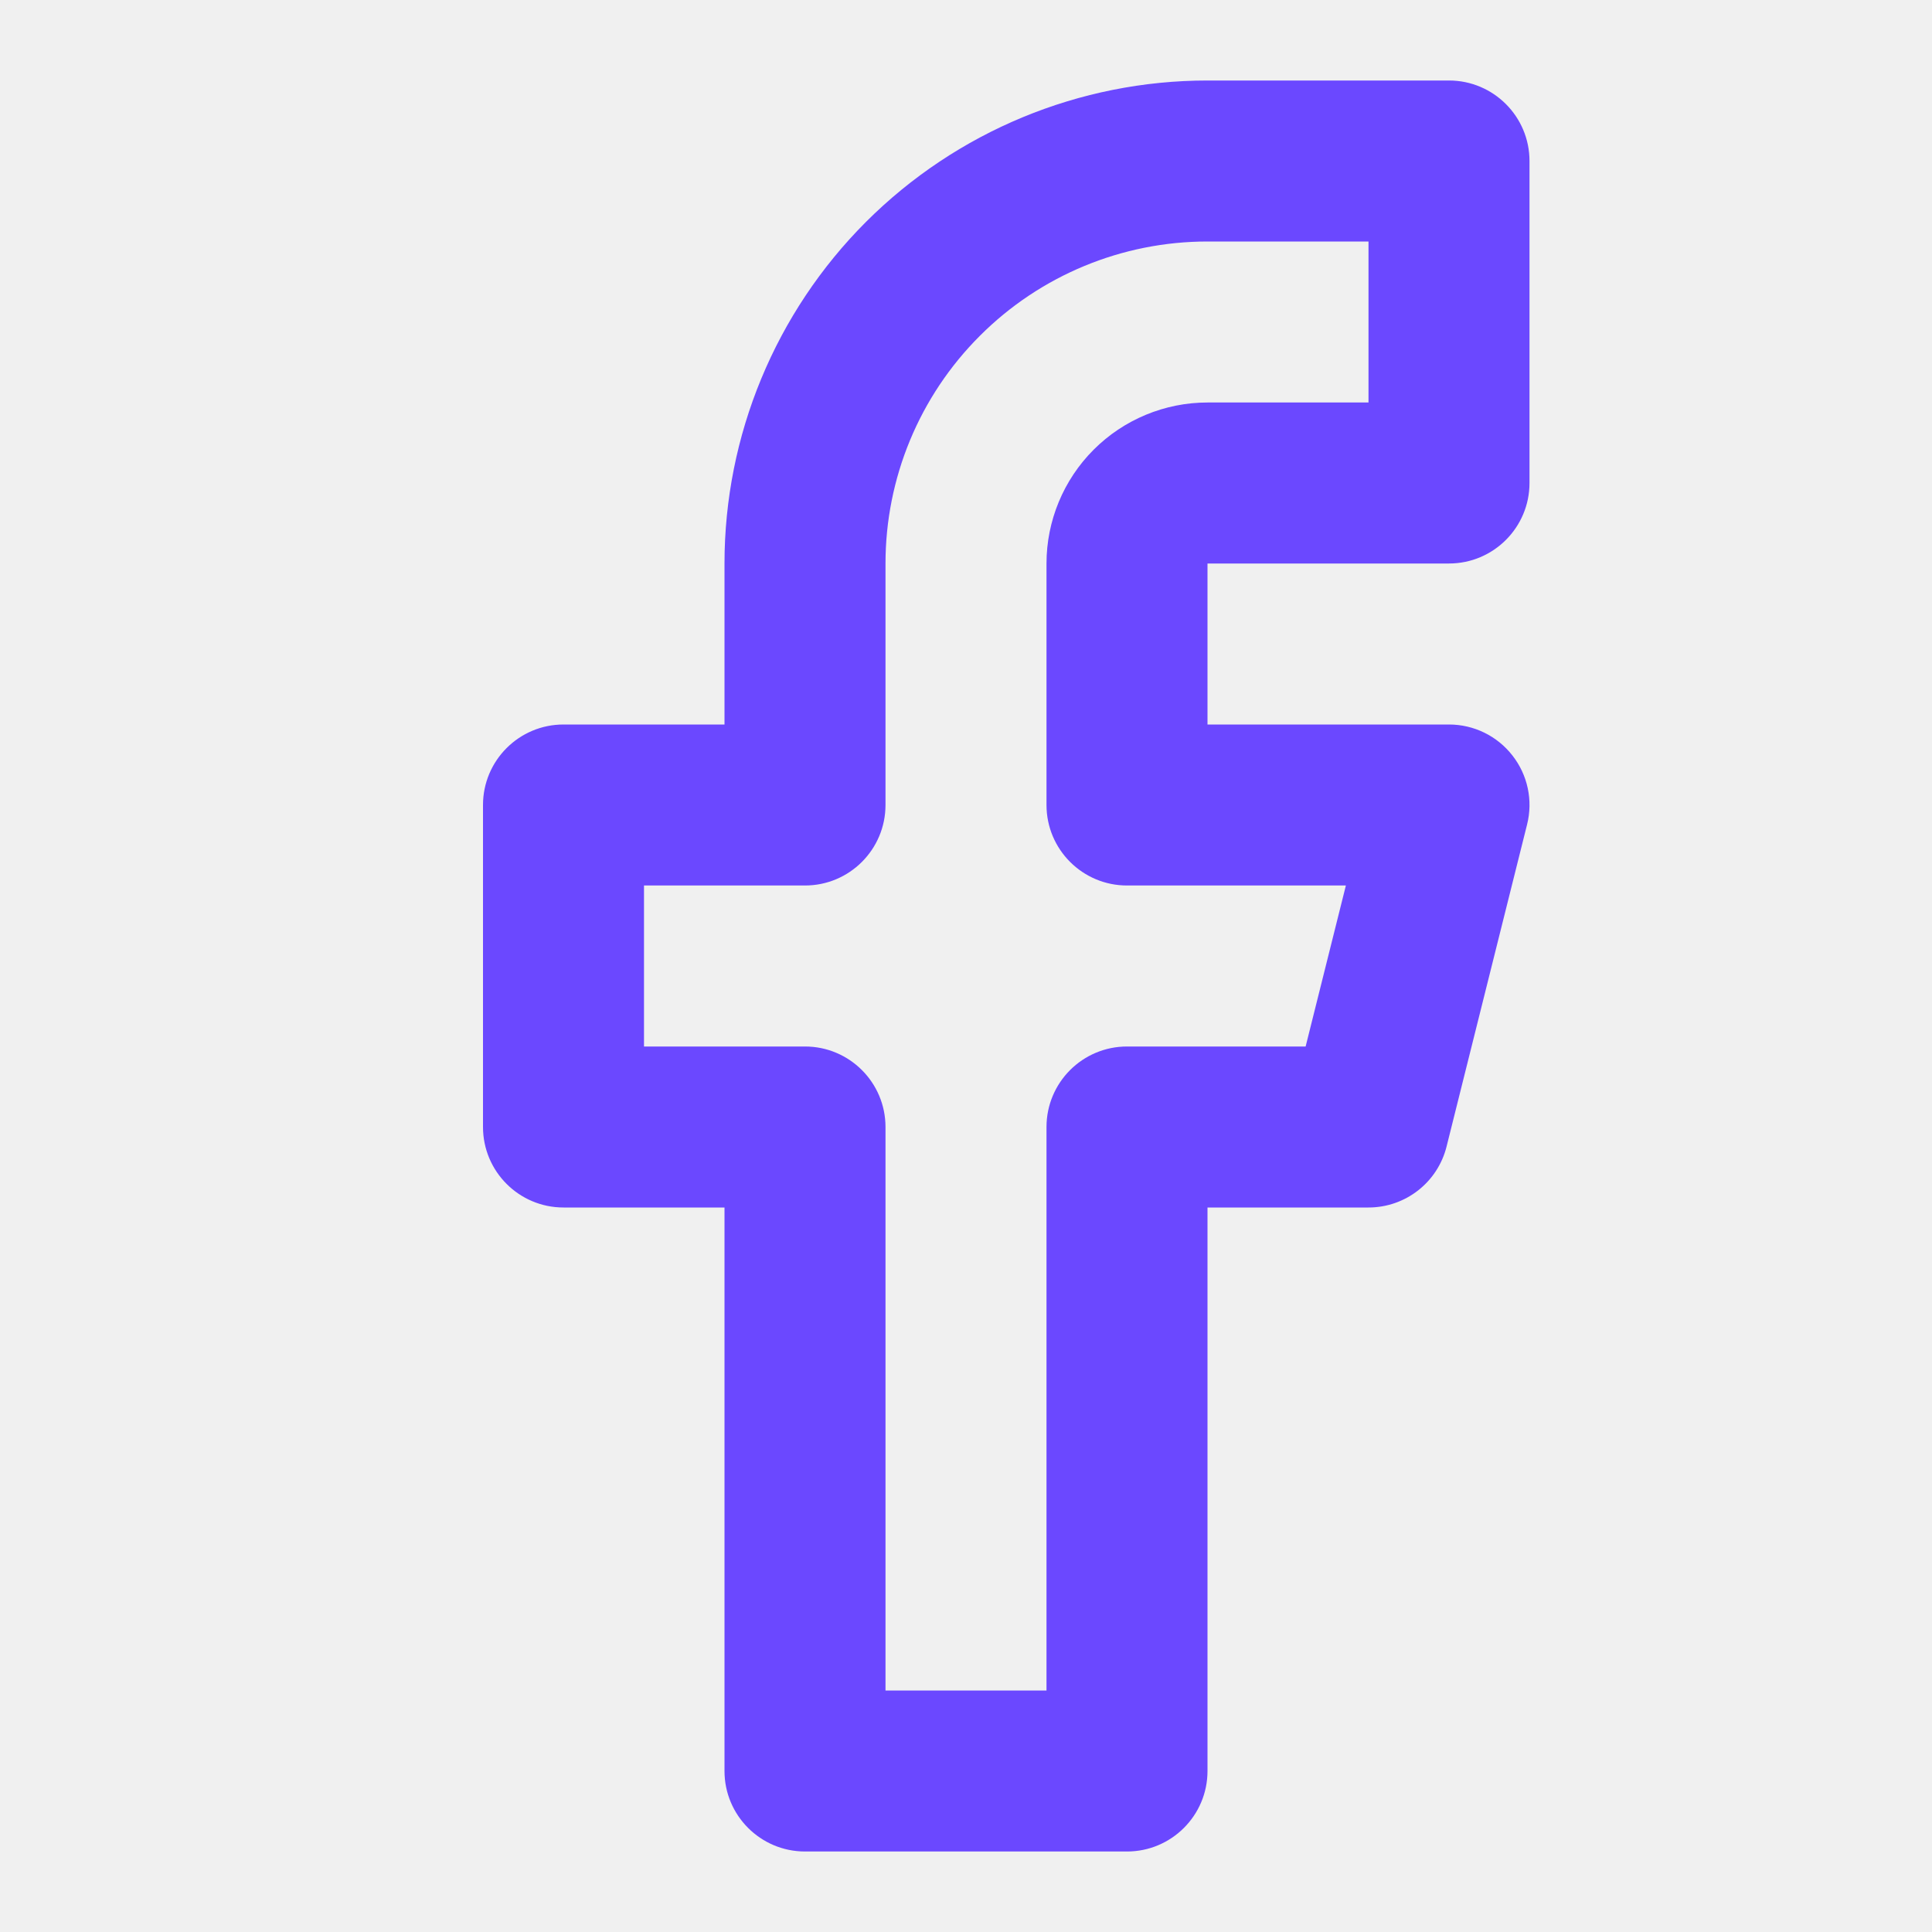
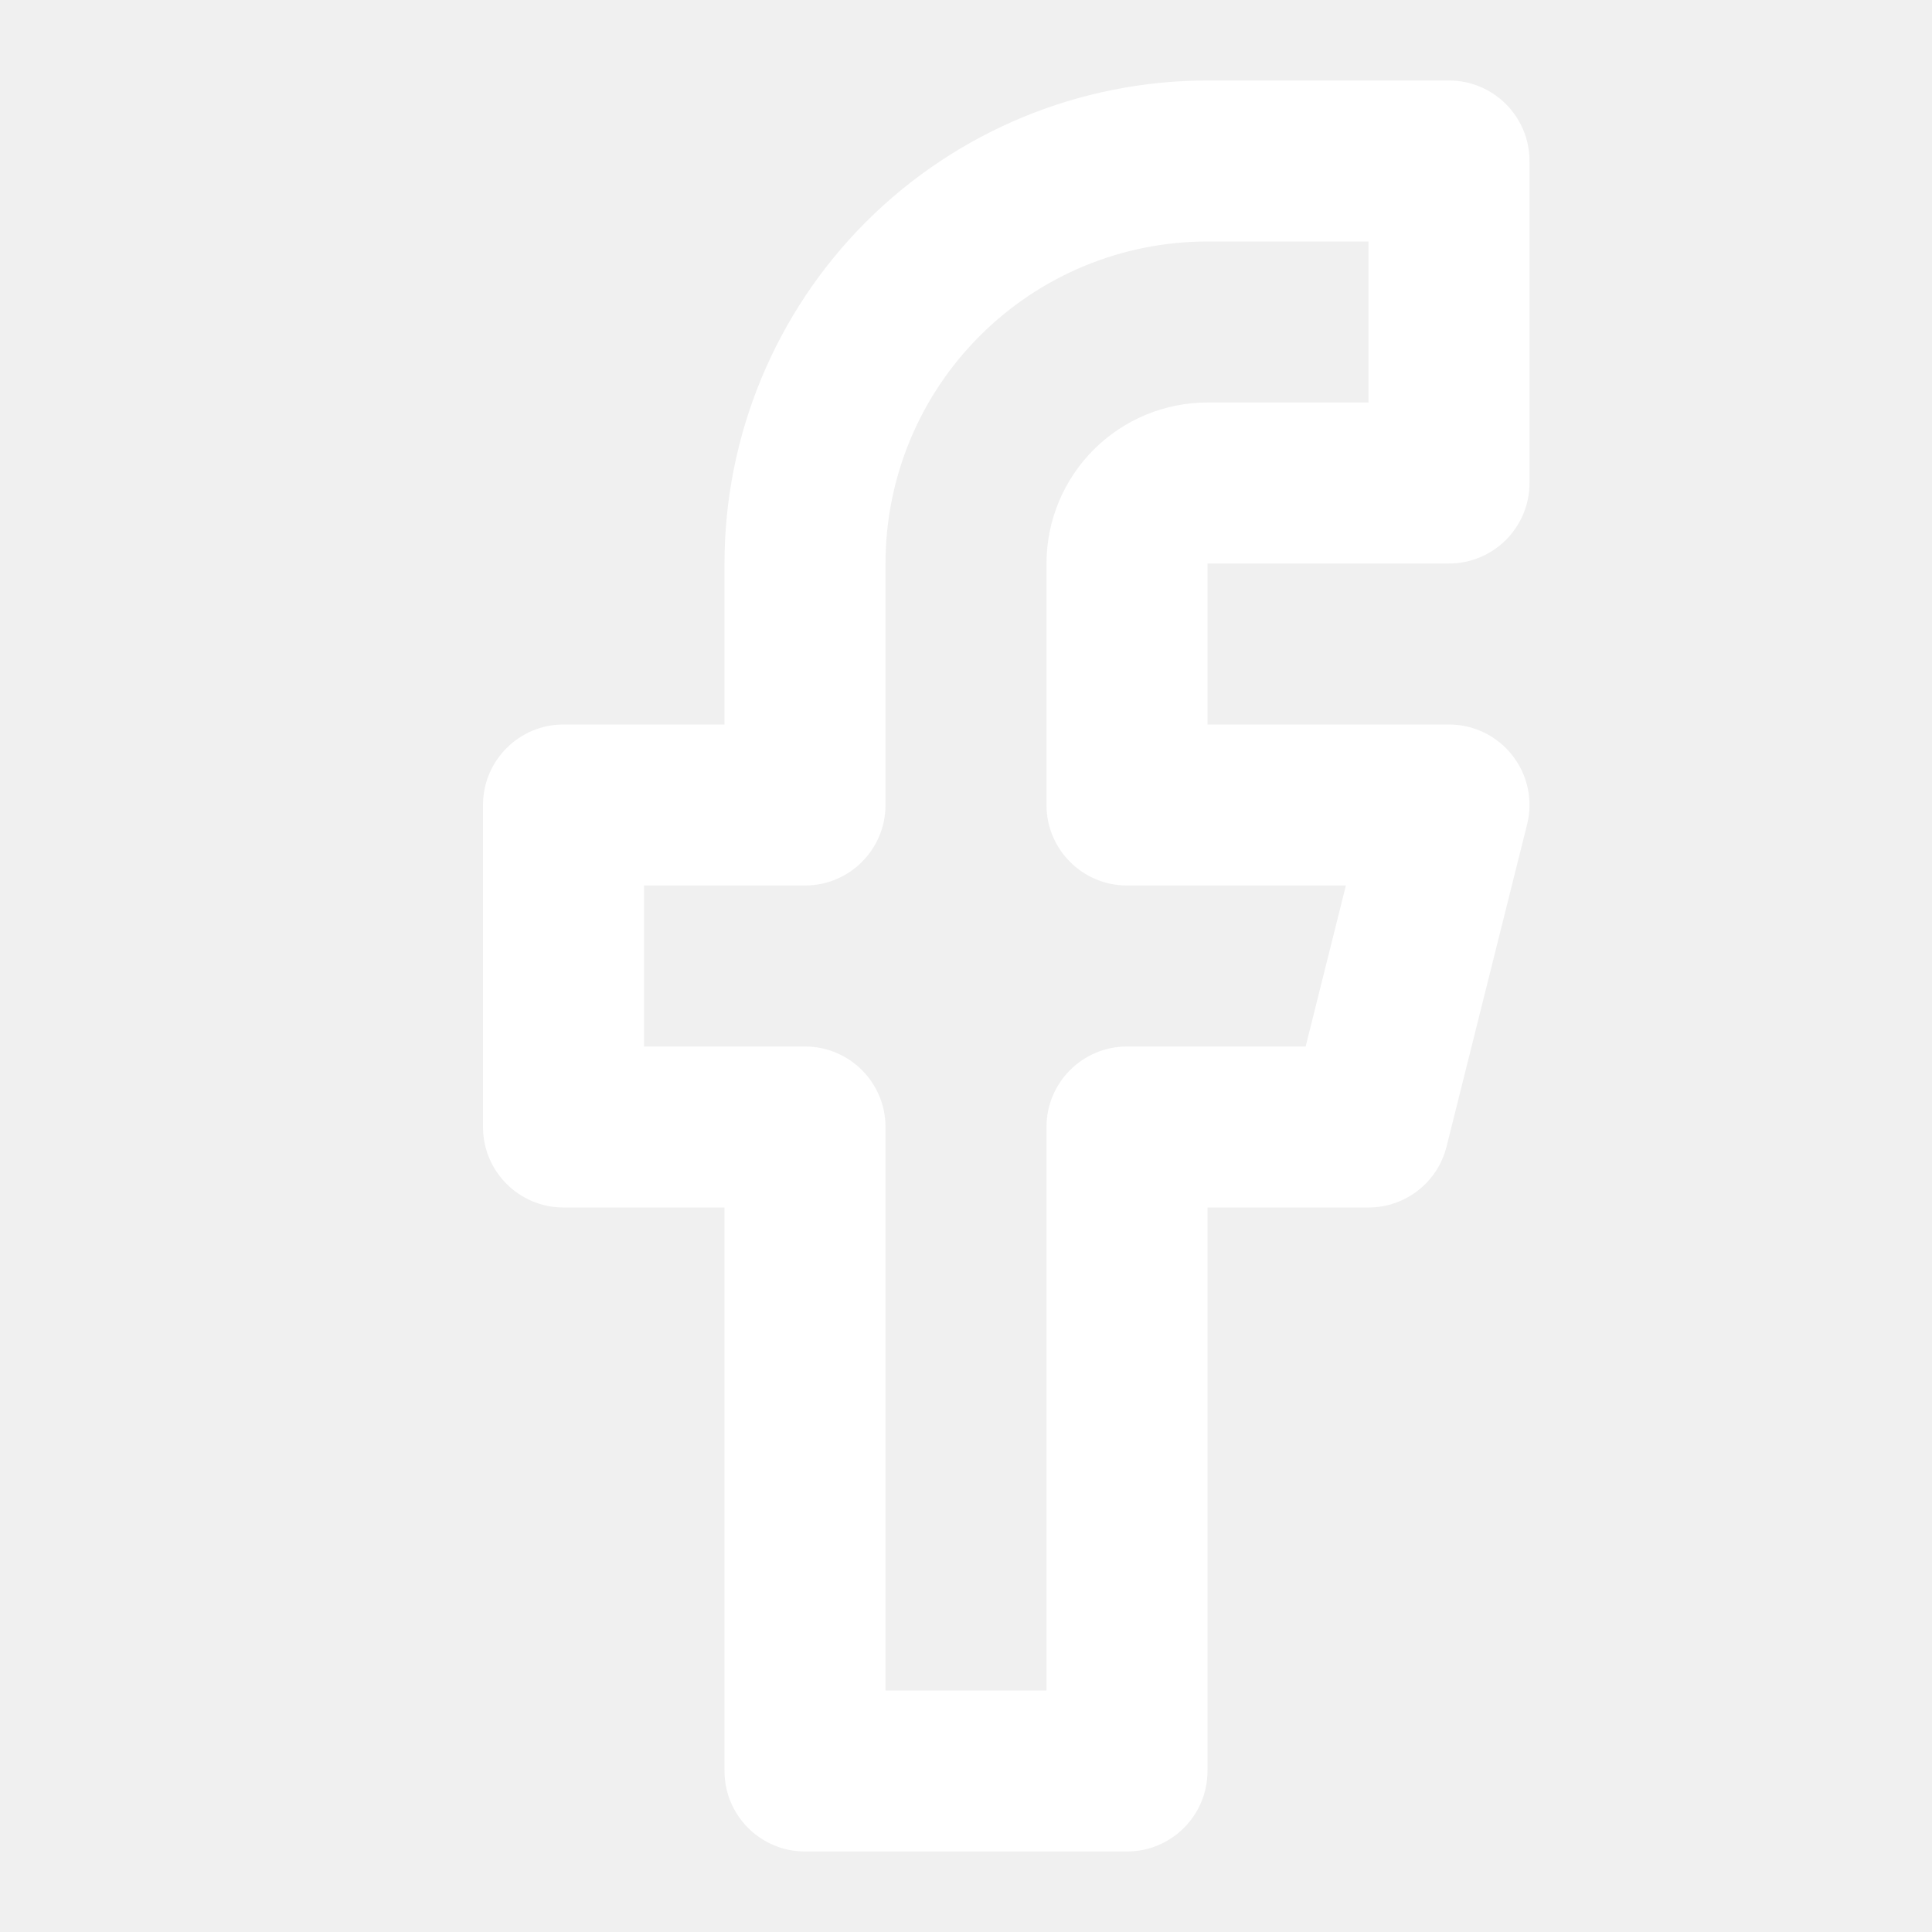
<svg xmlns="http://www.w3.org/2000/svg" width="24" height="24" viewBox="0 0 24 24" fill="none">
-   <path fill-rule="evenodd" clip-rule="evenodd" d="M10.757 2.757C11.883 1.632 13.409 1 15 1H18C18.552 1 19 1.448 19 2V6C19 6.552 18.552 7 18 7H15V9H18C18.308 9 18.599 9.142 18.788 9.385C18.978 9.627 19.045 9.944 18.97 10.242L17.97 14.242C17.859 14.688 17.459 15 17 15H15V22C15 22.552 14.552 23 14 23H10C9.448 23 9 22.552 9 22V15H7C6.448 15 6 14.552 6 14V10C6 9.448 6.448 9 7 9H9V7C9 5.409 9.632 3.883 10.757 2.757ZM15 3C13.939 3 12.922 3.421 12.172 4.172C11.421 4.922 11 5.939 11 7V10C11 10.552 10.552 11 10 11H8V13H10C10.552 13 11 13.448 11 14V21H13V14C13 13.448 13.448 13 14 13H16.219L16.719 11H14C13.448 11 13 10.552 13 10V7C13 6.47 13.211 5.961 13.586 5.586C13.961 5.211 14.47 5 15 5H17V3H15Z" fill="#6b48ff" />
+   <path fill-rule="evenodd" clip-rule="evenodd" d="M10.757 2.757C11.883 1.632 13.409 1 15 1H18C18.552 1 19 1.448 19 2V6C19 6.552 18.552 7 18 7H15V9H18C18.308 9 18.599 9.142 18.788 9.385C18.978 9.627 19.045 9.944 18.97 10.242L17.97 14.242C17.859 14.688 17.459 15 17 15H15V22C15 22.552 14.552 23 14 23H10C9.448 23 9 22.552 9 22V15H7C6.448 15 6 14.552 6 14V10C6 9.448 6.448 9 7 9H9V7C9 5.409 9.632 3.883 10.757 2.757ZM15 3C13.939 3 12.922 3.421 12.172 4.172C11.421 4.922 11 5.939 11 7V10C11 10.552 10.552 11 10 11H8V13H10C10.552 13 11 13.448 11 14V21H13V14C13 13.448 13.448 13 14 13H16.219L16.719 11H14C13.448 11 13 10.552 13 10V7C13 6.47 13.211 5.961 13.586 5.586C13.961 5.211 14.47 5 15 5H17V3H15Z" fill="#ffffff" />
</svg>
